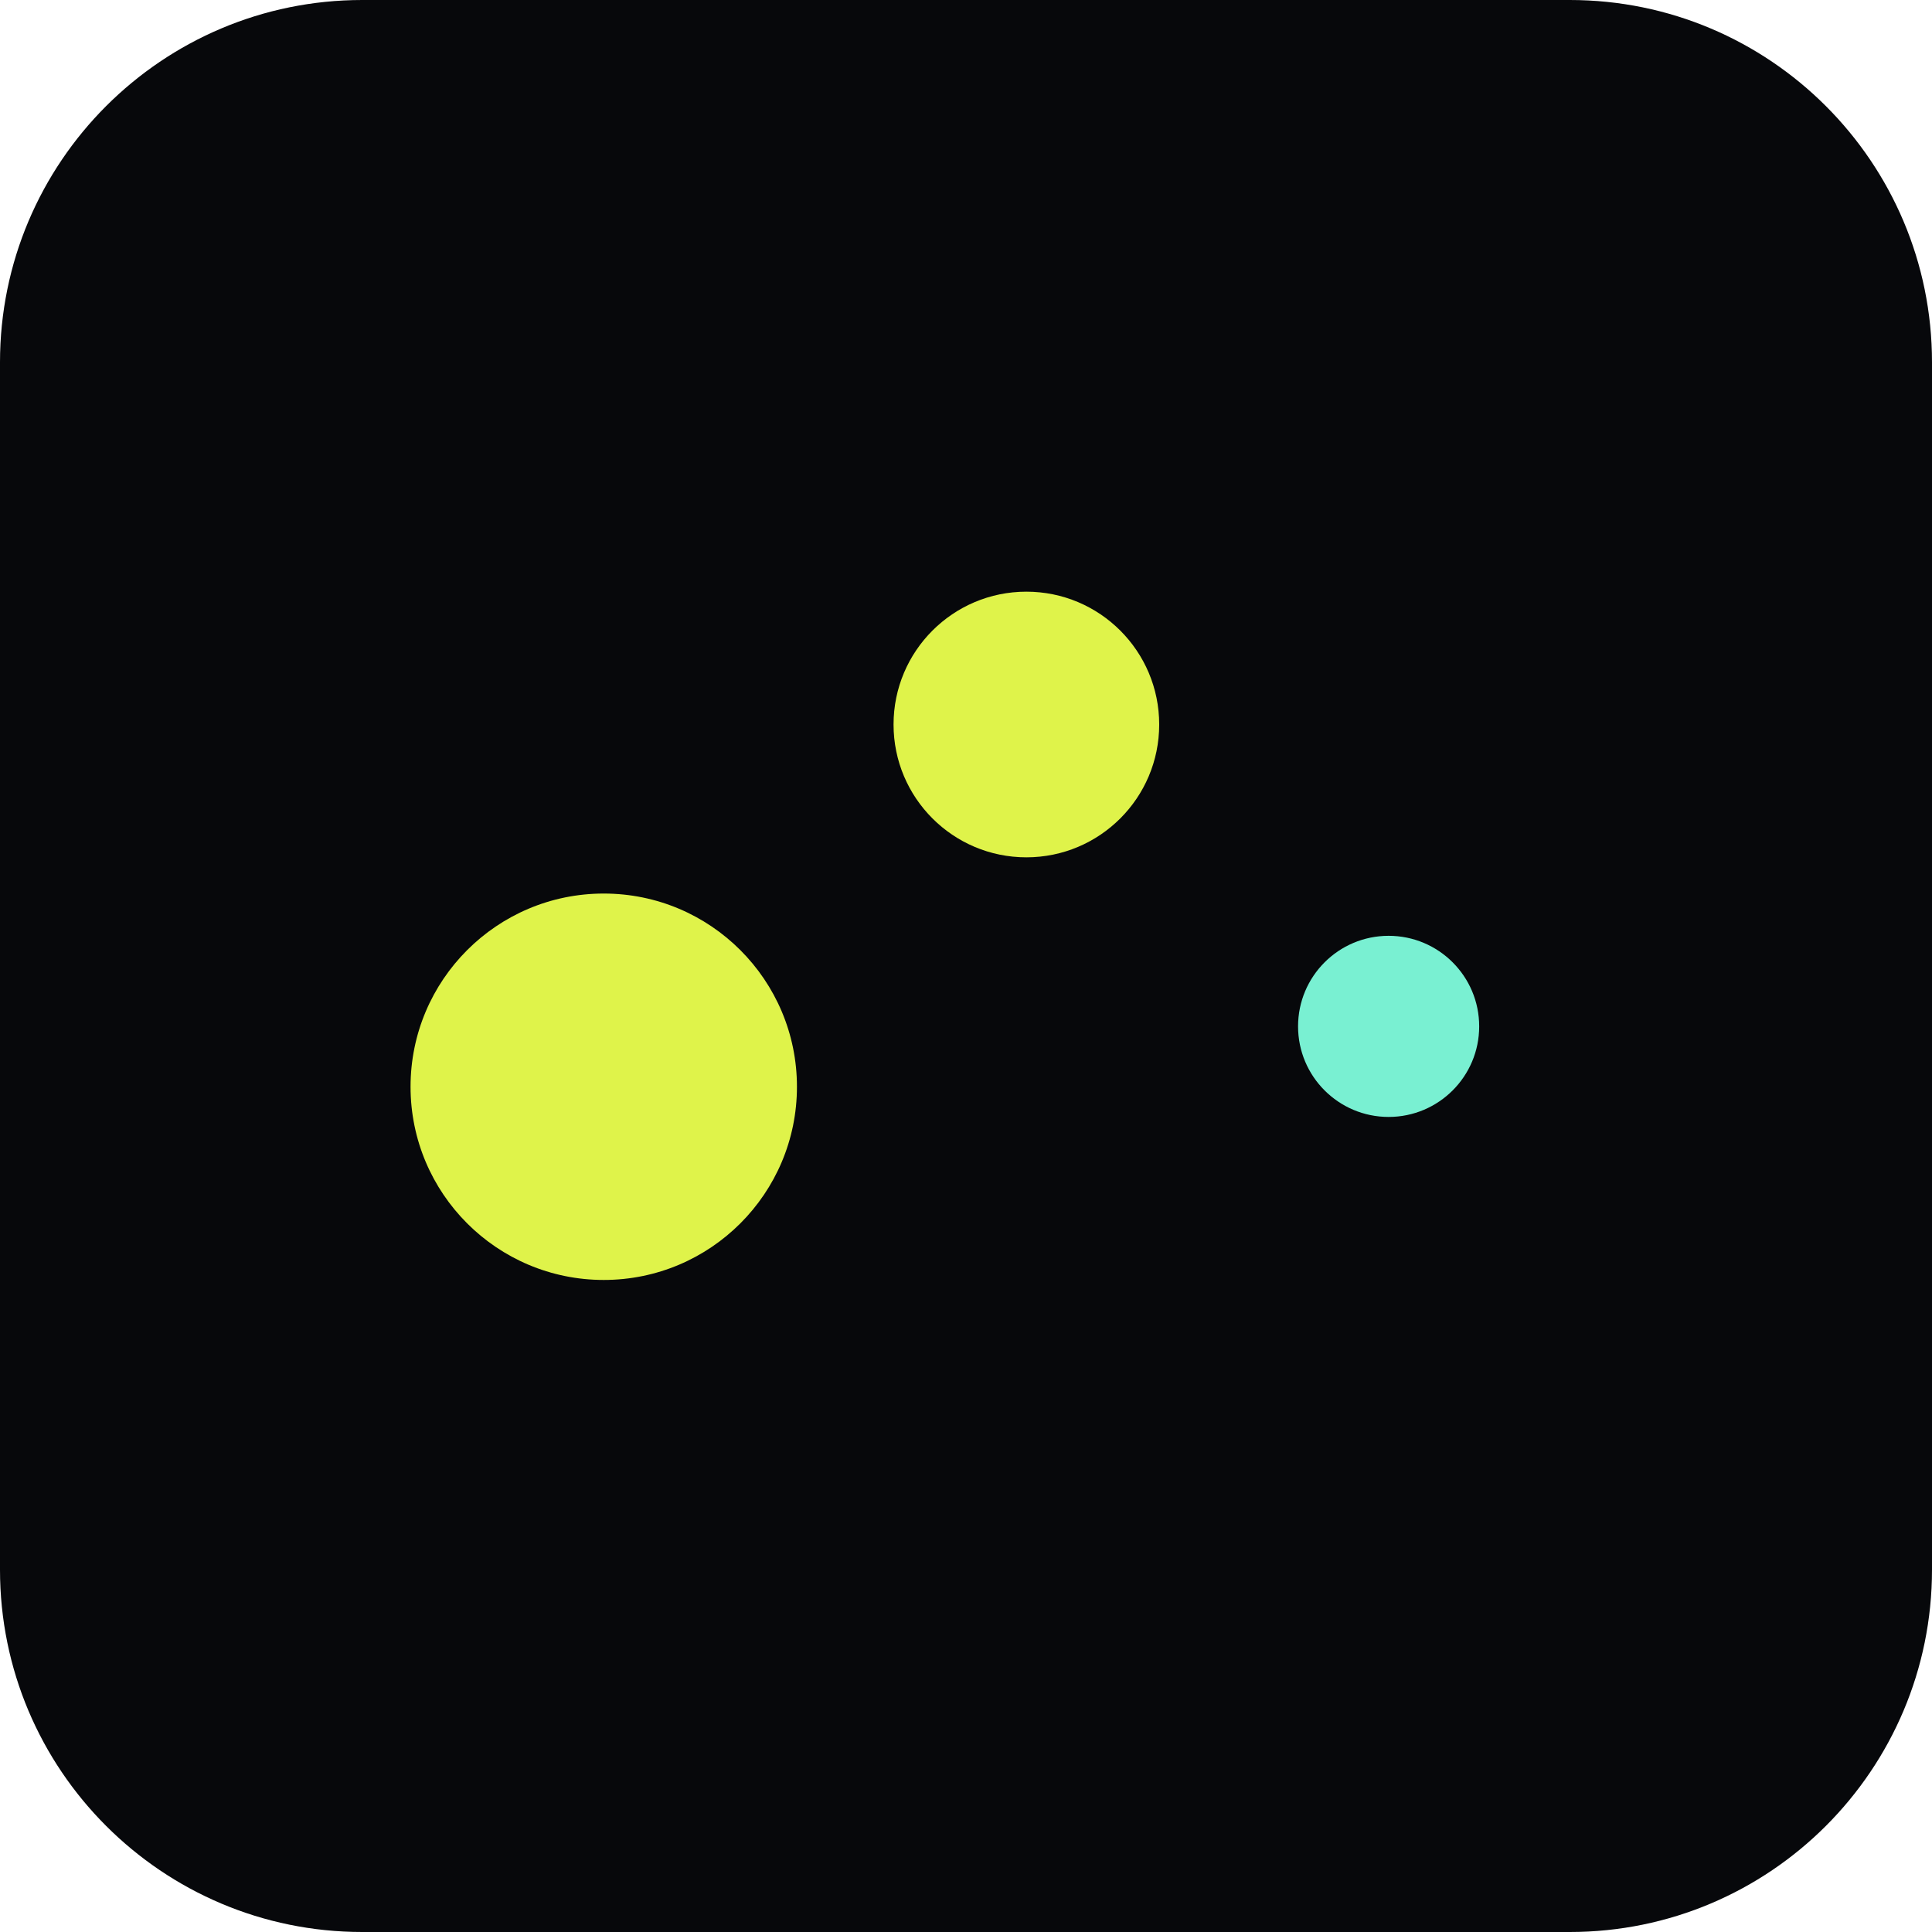
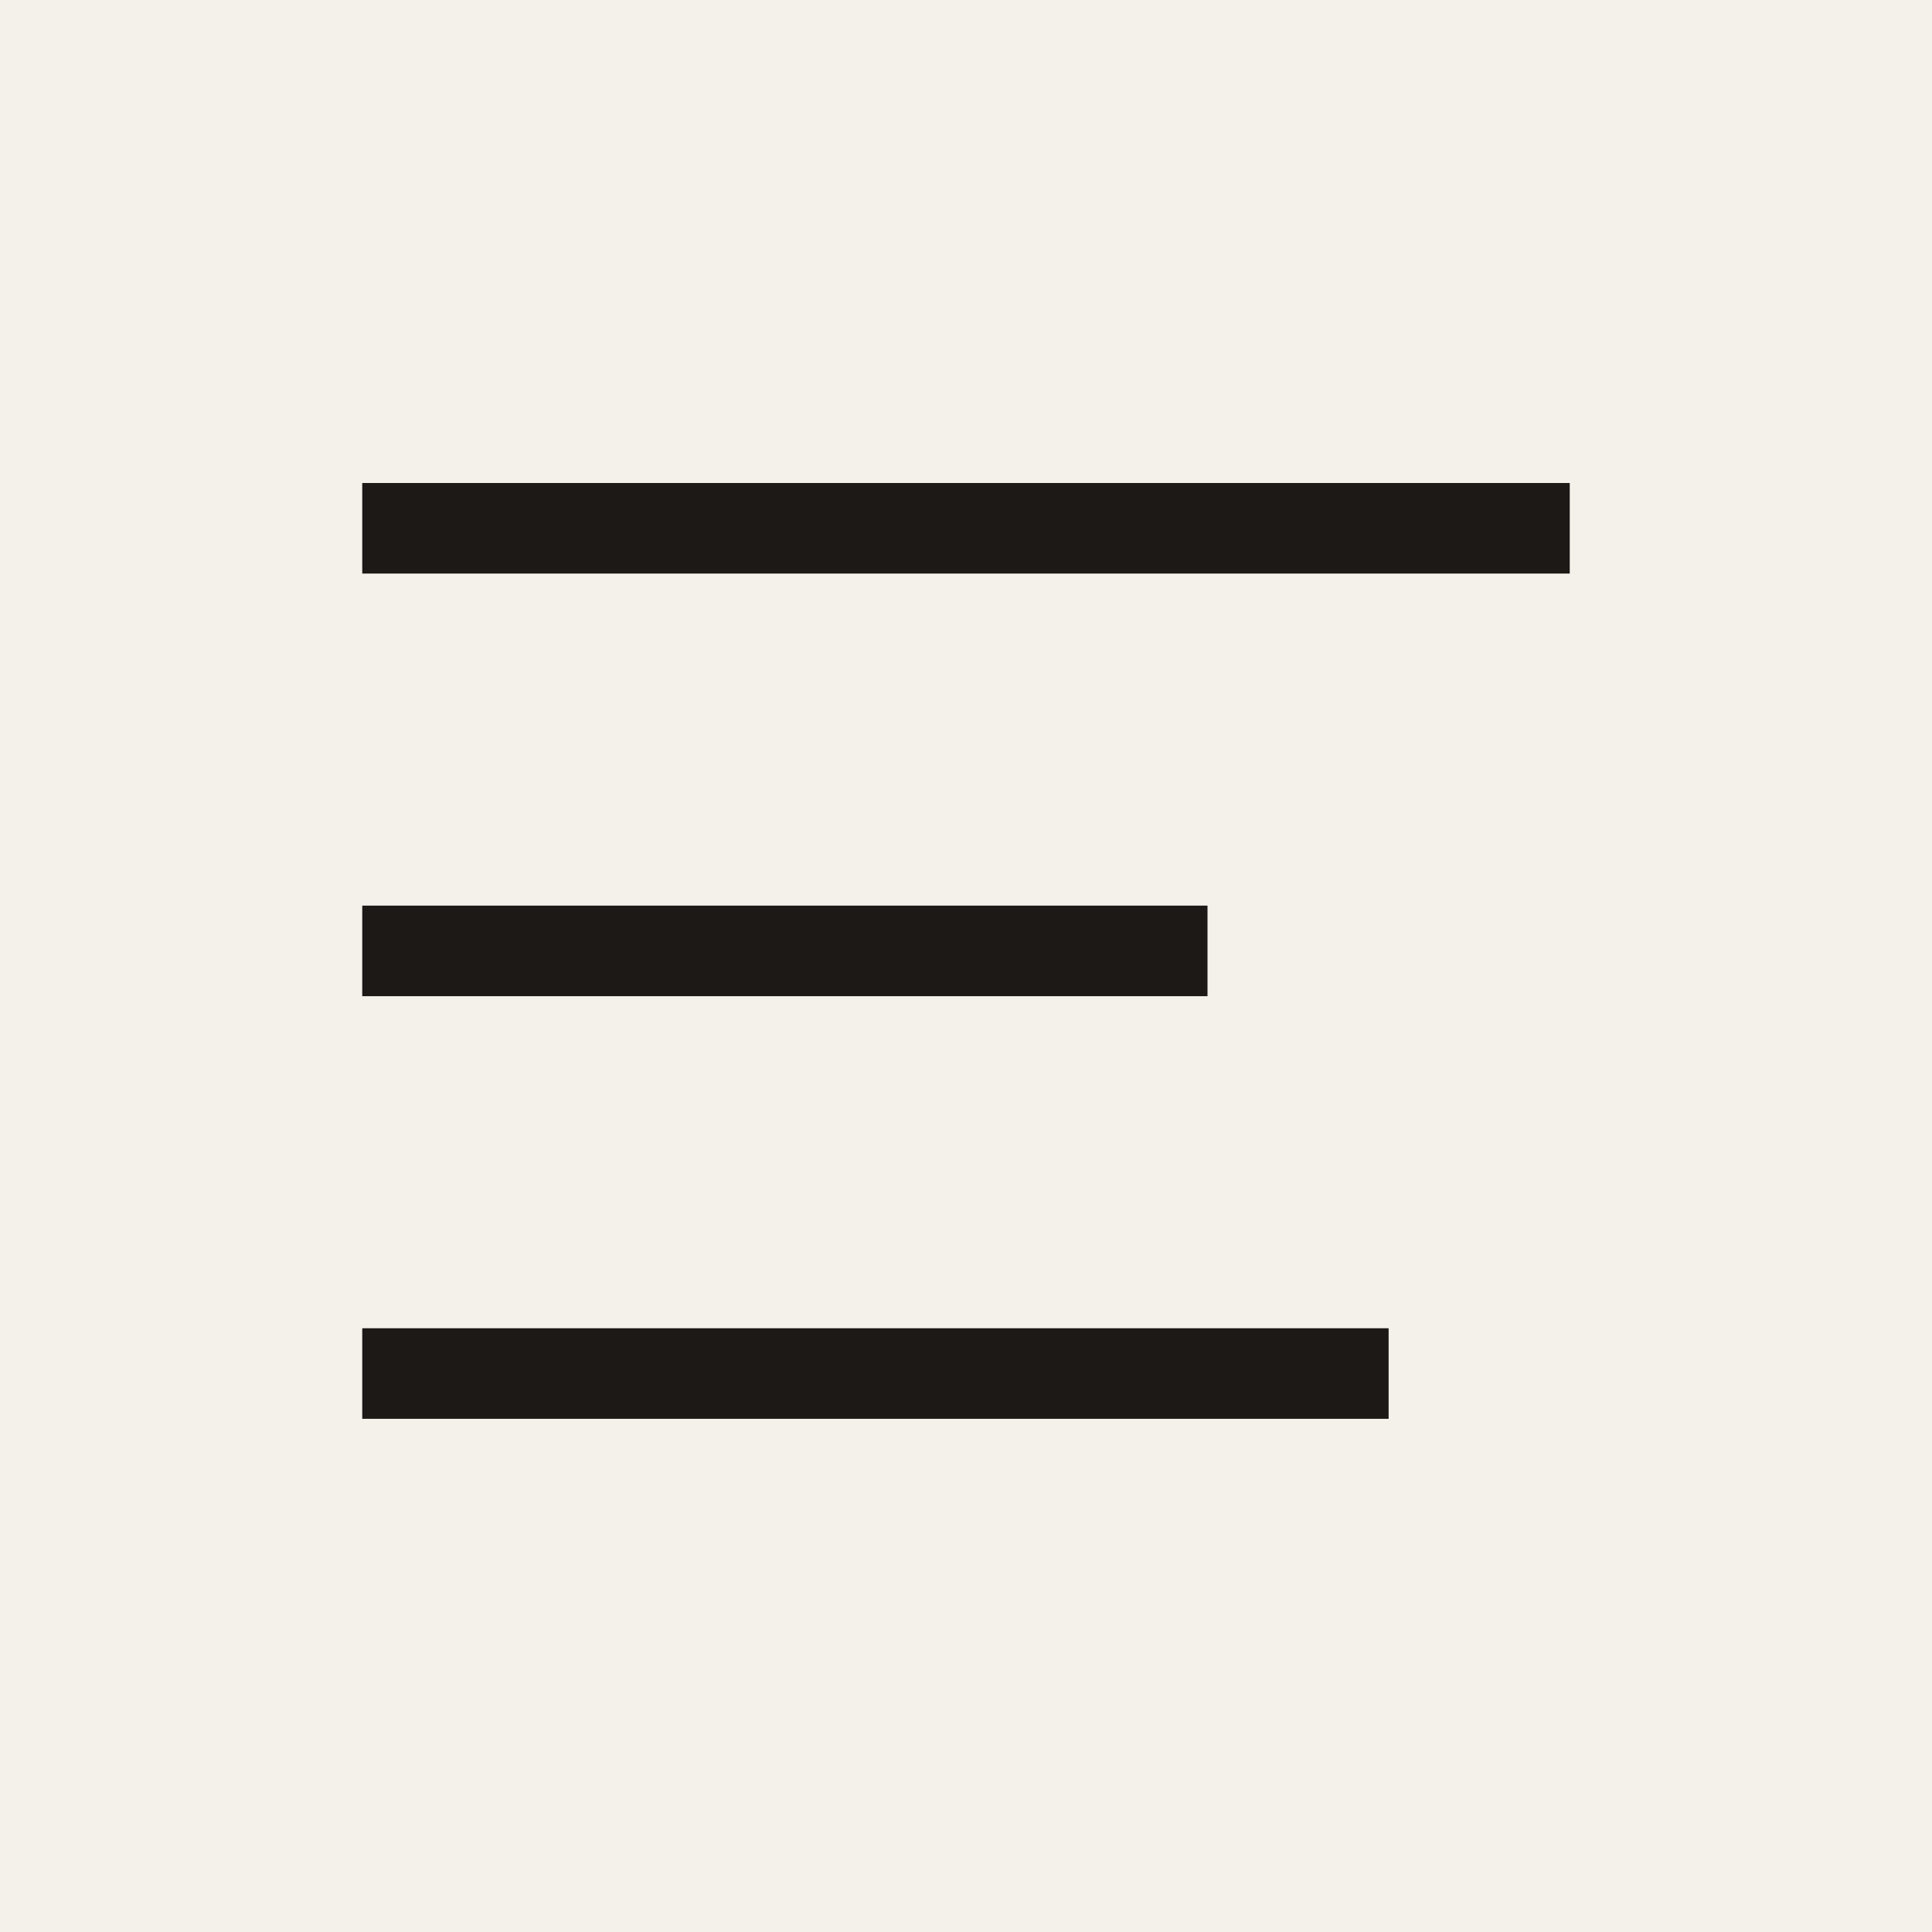
<svg xmlns="http://www.w3.org/2000/svg" viewBox="0 0 32 32">
-   <rect width="32" height="32" rx="6" fill="#07080b" />
-   <circle cx="10" cy="18" r="3.2" fill="#dff34a" />
-   <circle cx="17" cy="12" r="2.2" fill="#dff34a" />
-   <circle cx="23" cy="17" r="1.5" fill="#79f0d2" />
+   <rect width="32" height="32" fill="#f4f1ea" />
+   <rect x="6" y="8" width="20" height="1.5" fill="#1c1917" />
+   <rect x="6" y="15" width="14" height="1.5" fill="#1c1917" />
+   <rect x="6" y="22" width="17" height="1.5" fill="#1c1917" />
</svg>
